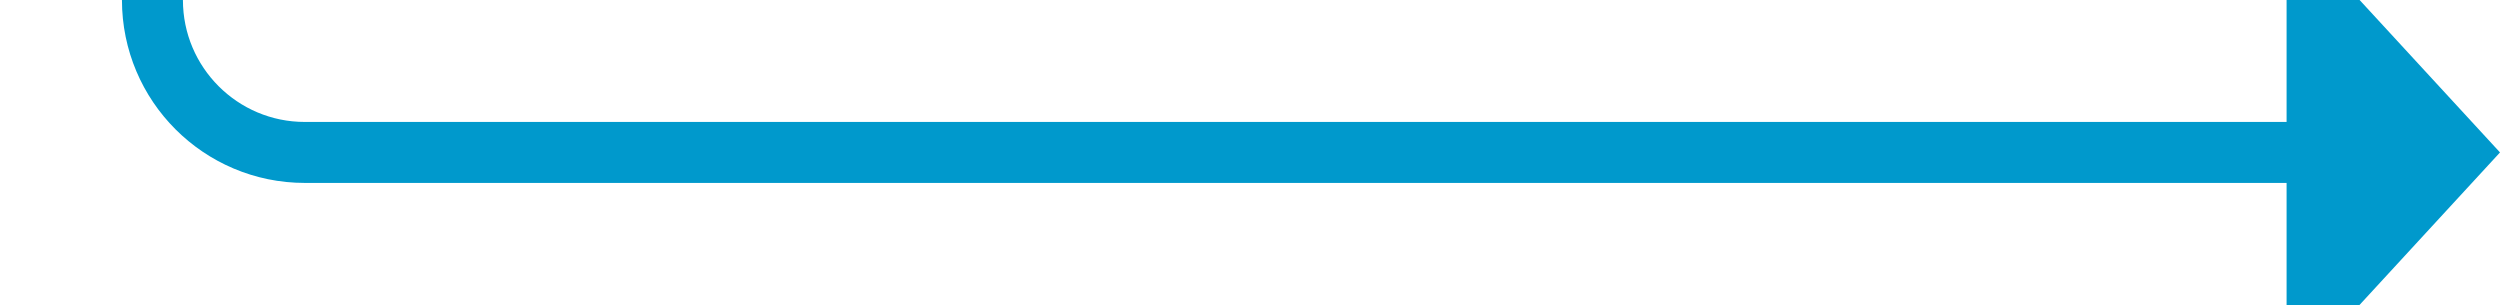
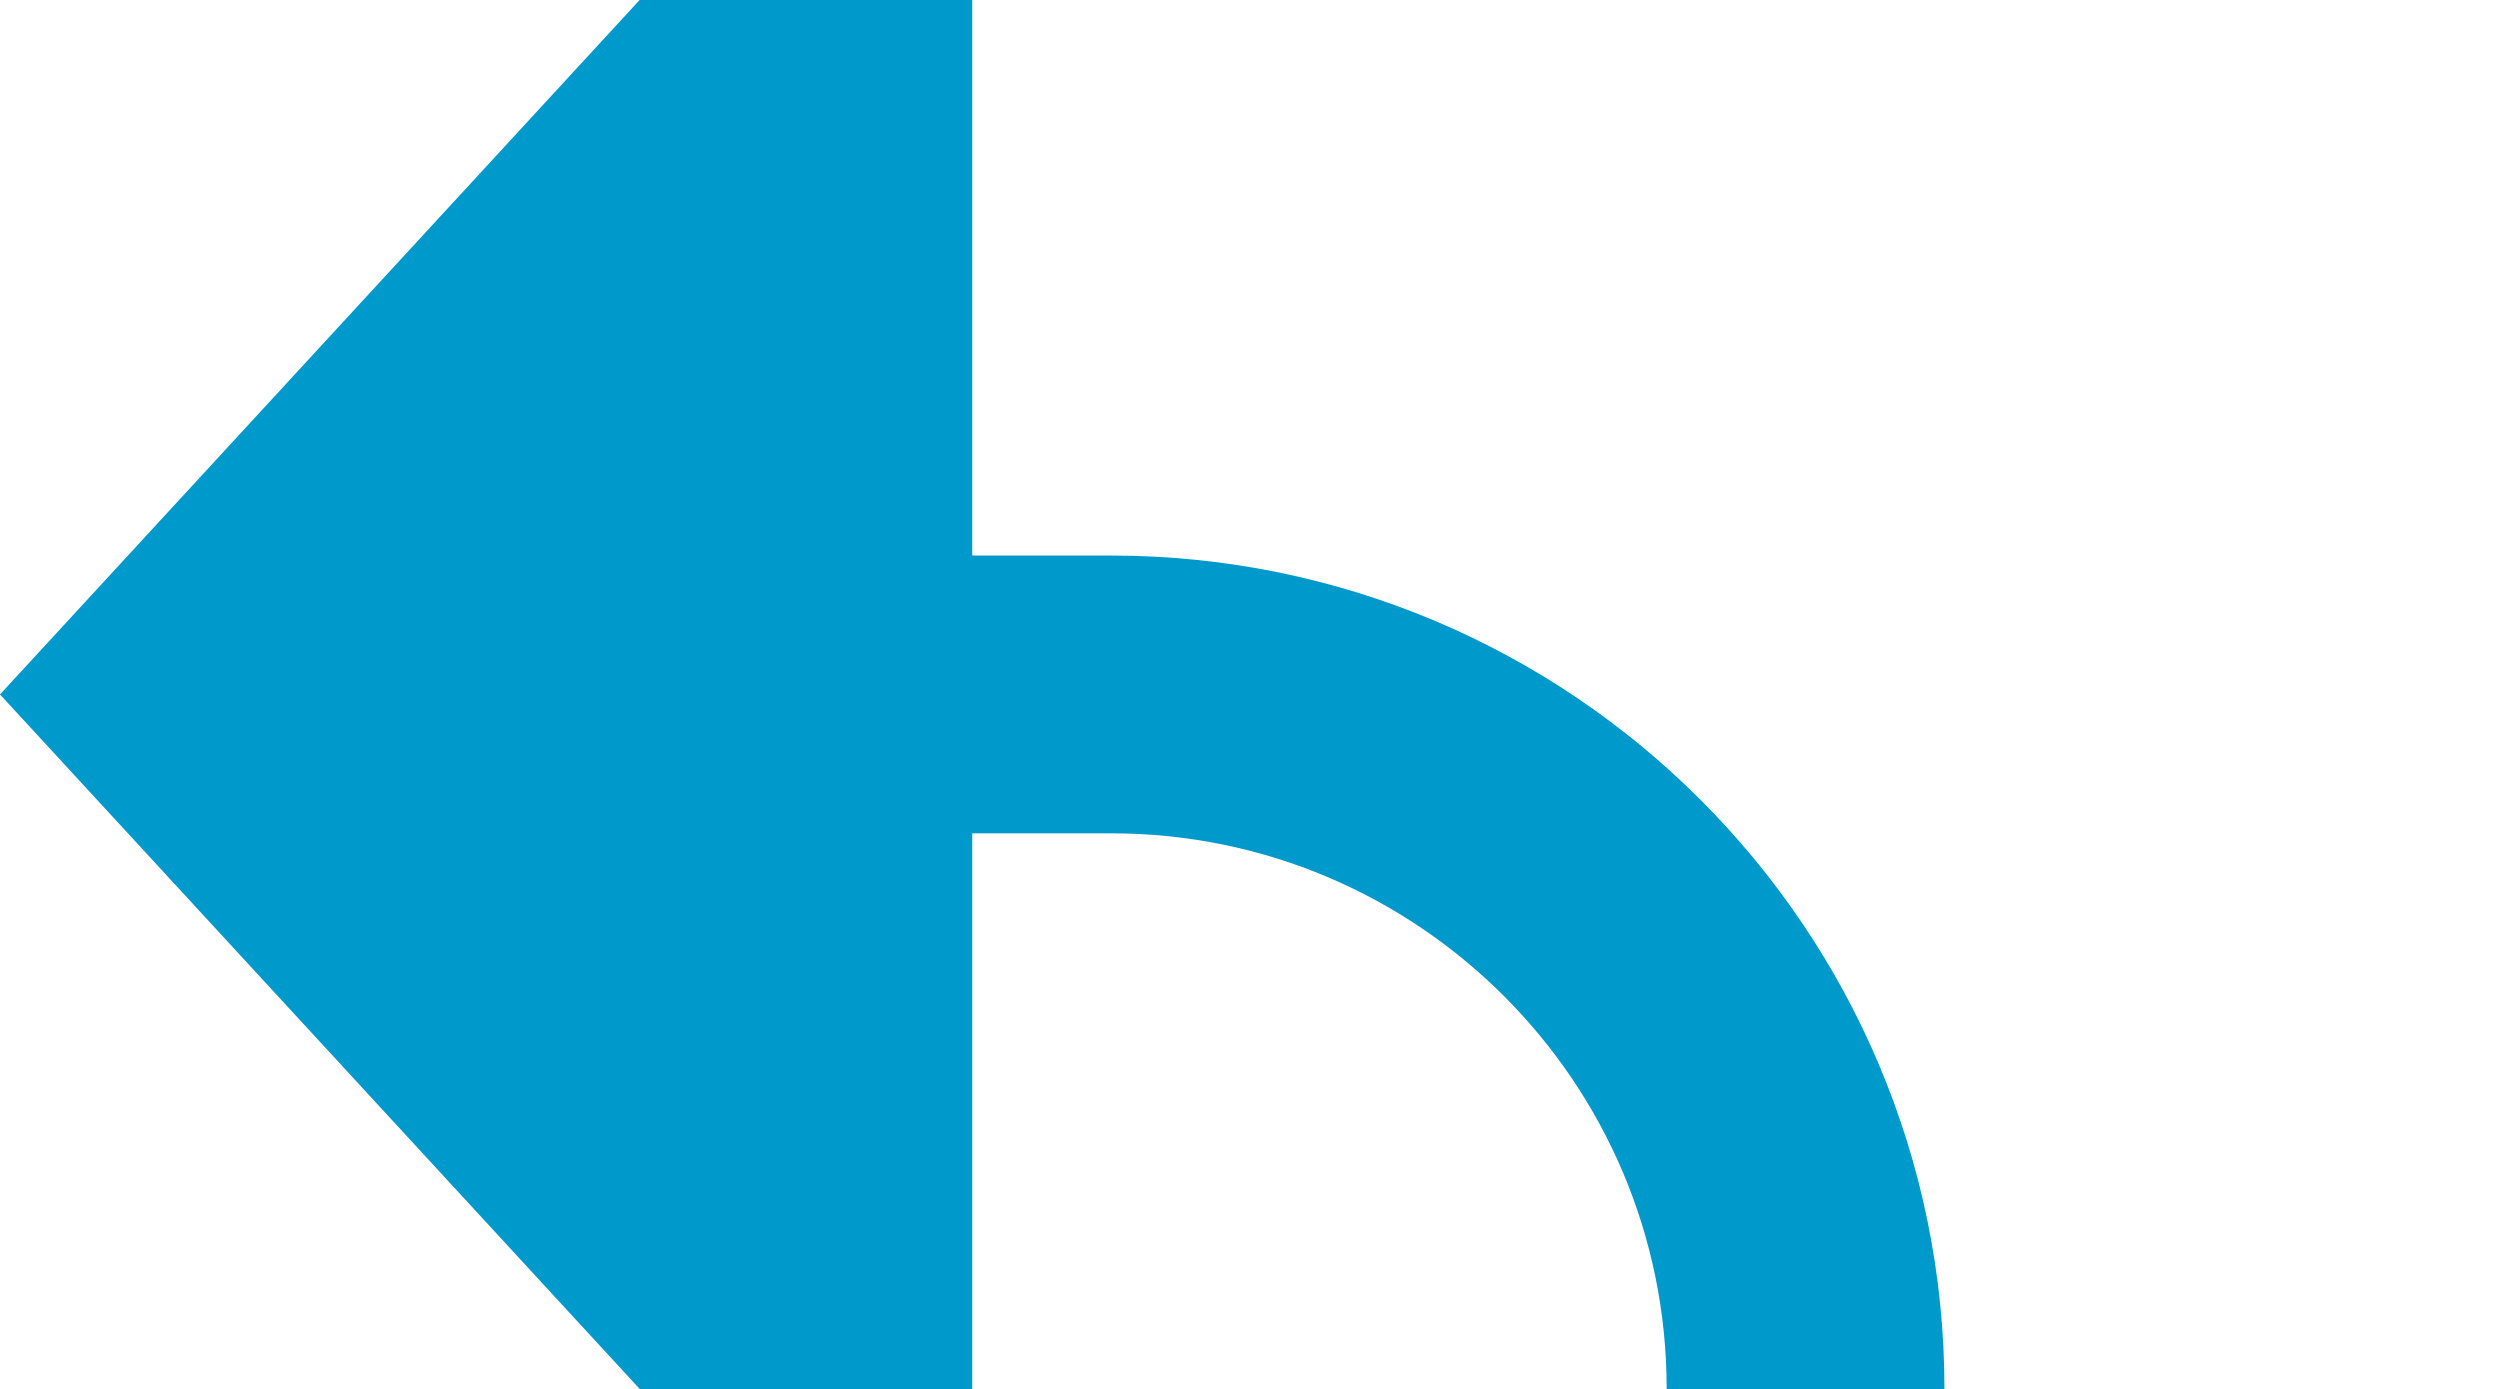
- <svg xmlns="http://www.w3.org/2000/svg" version="1.1" width="82px" height="10px" preserveAspectRatio="xMinYMid meet" viewBox="1225 764  82 8">
-   <path d="M 1163 655  L 1225 655  A 5 5 0 0 1 1230 660 L 1230 763  A 5 5 0 0 0 1235 768 L 1301 768  " stroke-width="2" stroke="#0099cc" fill="none" />
-   <path d="M 1300 775.6  L 1307 768  L 1300 760.4  L 1300 775.6  Z " fill-rule="nonzero" fill="#0099cc" stroke="none" />
+ <svg xmlns="http://www.w3.org/2000/svg" version="1.1" width="18px" height="10px" preserveAspectRatio="xMinYMid meet" viewBox="1777 763  18 8">
+   <path d="M 1777 885  L 1785 885  A 5 5 0 0 0 1790 880 L 1790 772  A 5 5 0 0 0 1785 767 L 1783 767  " stroke-width="2" stroke="#0099cc" fill="none" />
+   <path d="M 1784 759.4  L 1777 767  L 1784 774.6  L 1784 759.4  Z " fill-rule="nonzero" fill="#0099cc" stroke="none" />
</svg>
